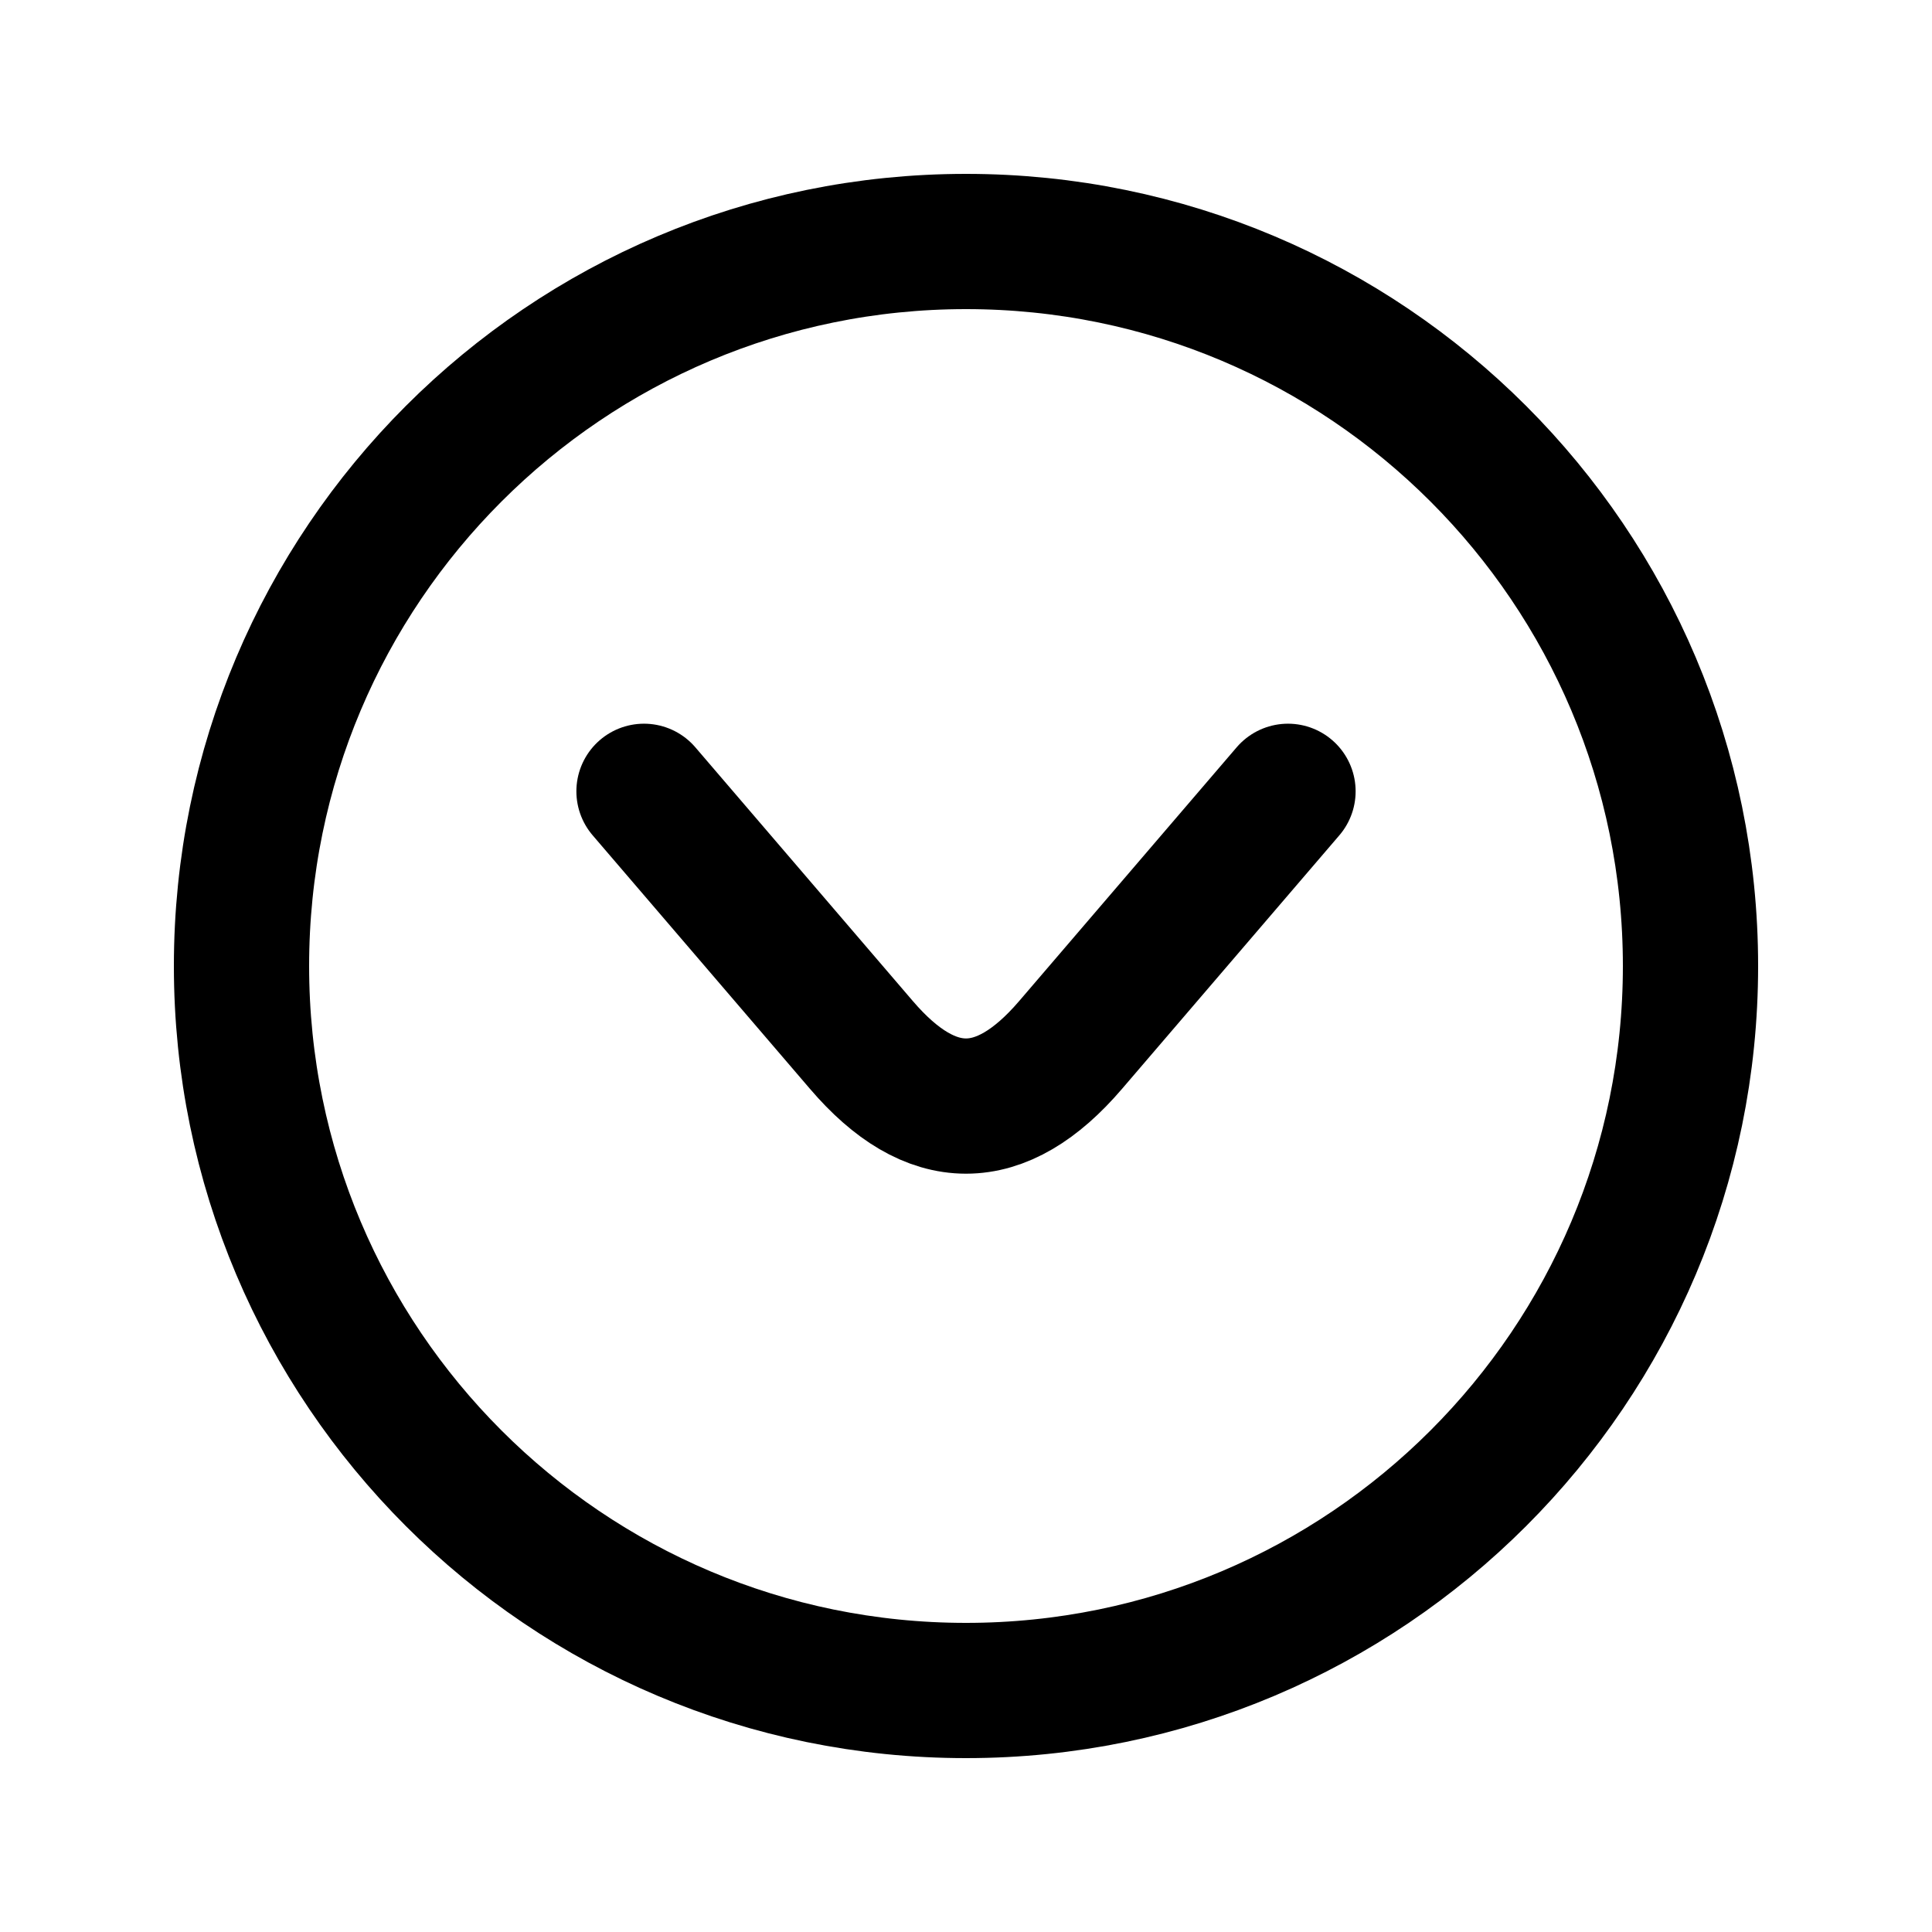
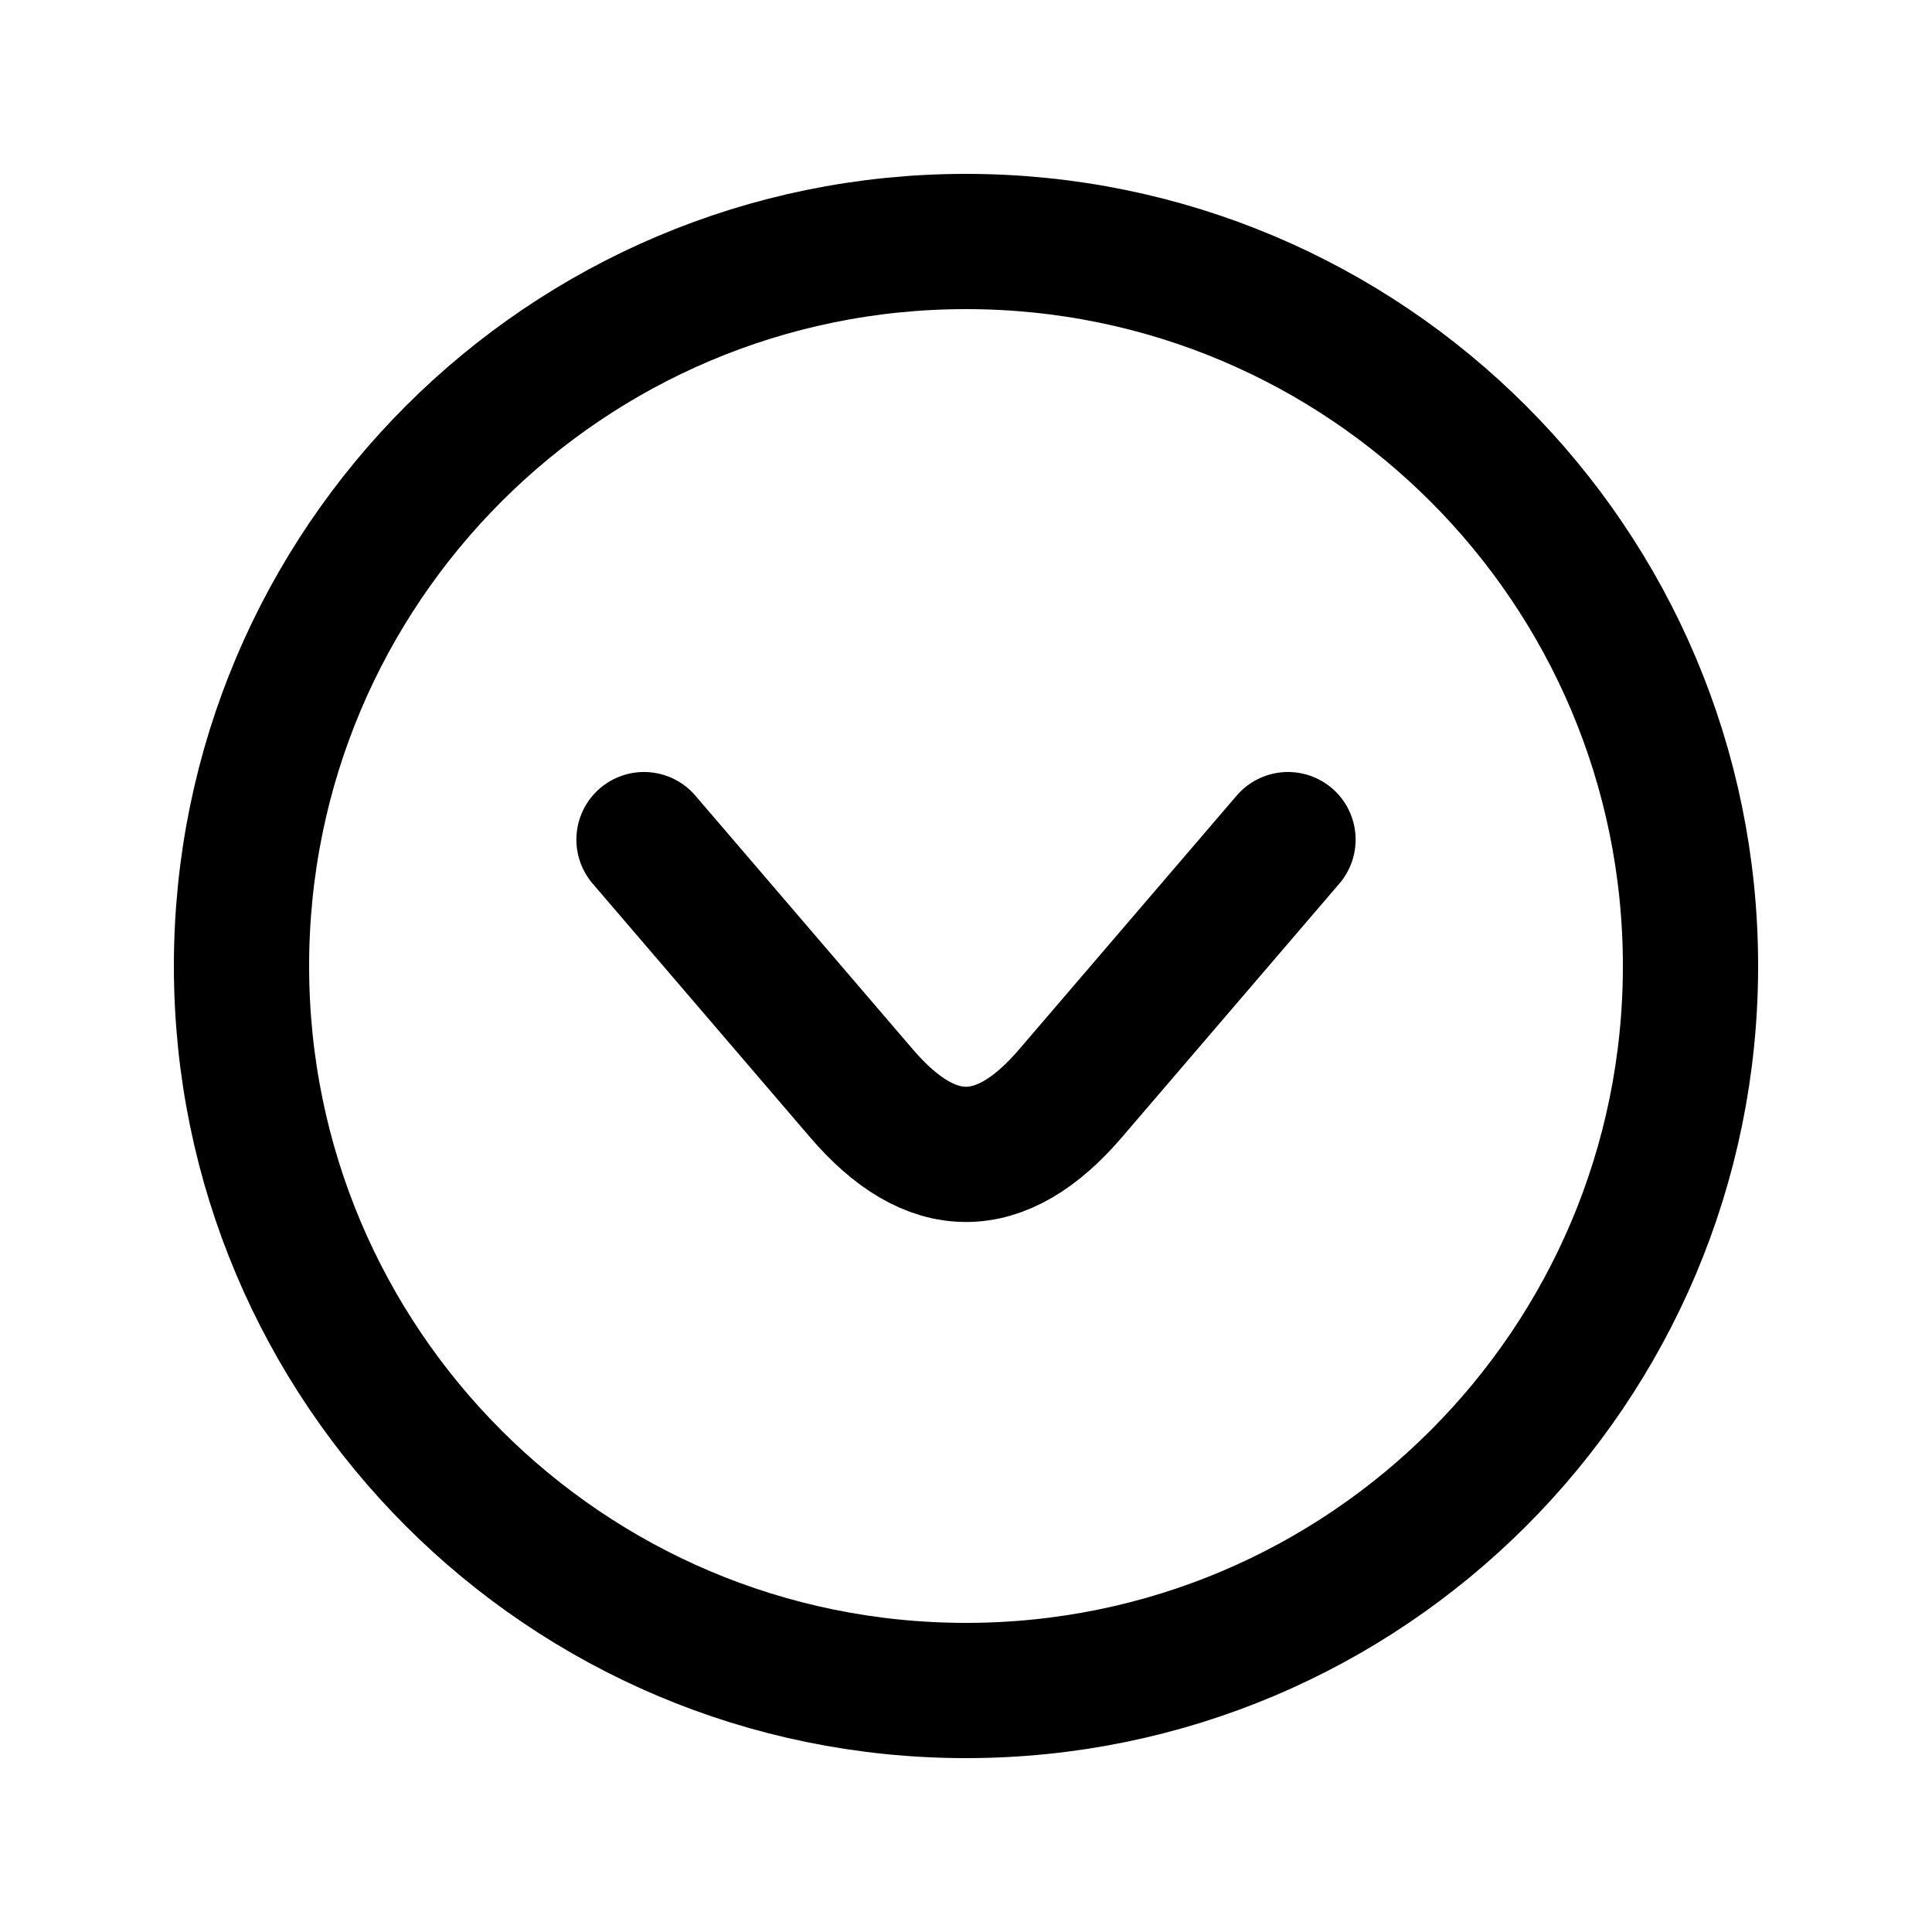
<svg xmlns="http://www.w3.org/2000/svg" viewBox="0 0 24 24" width="20" height="20" fill="none" stroke="currentColor" stroke-width="1.68" stroke-linecap="round" stroke-linejoin="round">
  <path d="M3 12 A9 9 0 1 0 21 12 A9 9 0 1 0 3 12 Z" />
-   <path d="M8 9.83 L10.7 12.98 Q12 14.5 13.3 12.98 L16 9.83" />
+   <path d="M8 10.43 L10.7 13.58 Q12 15.1 13.3 13.58 L16 10.43" />
</svg>
